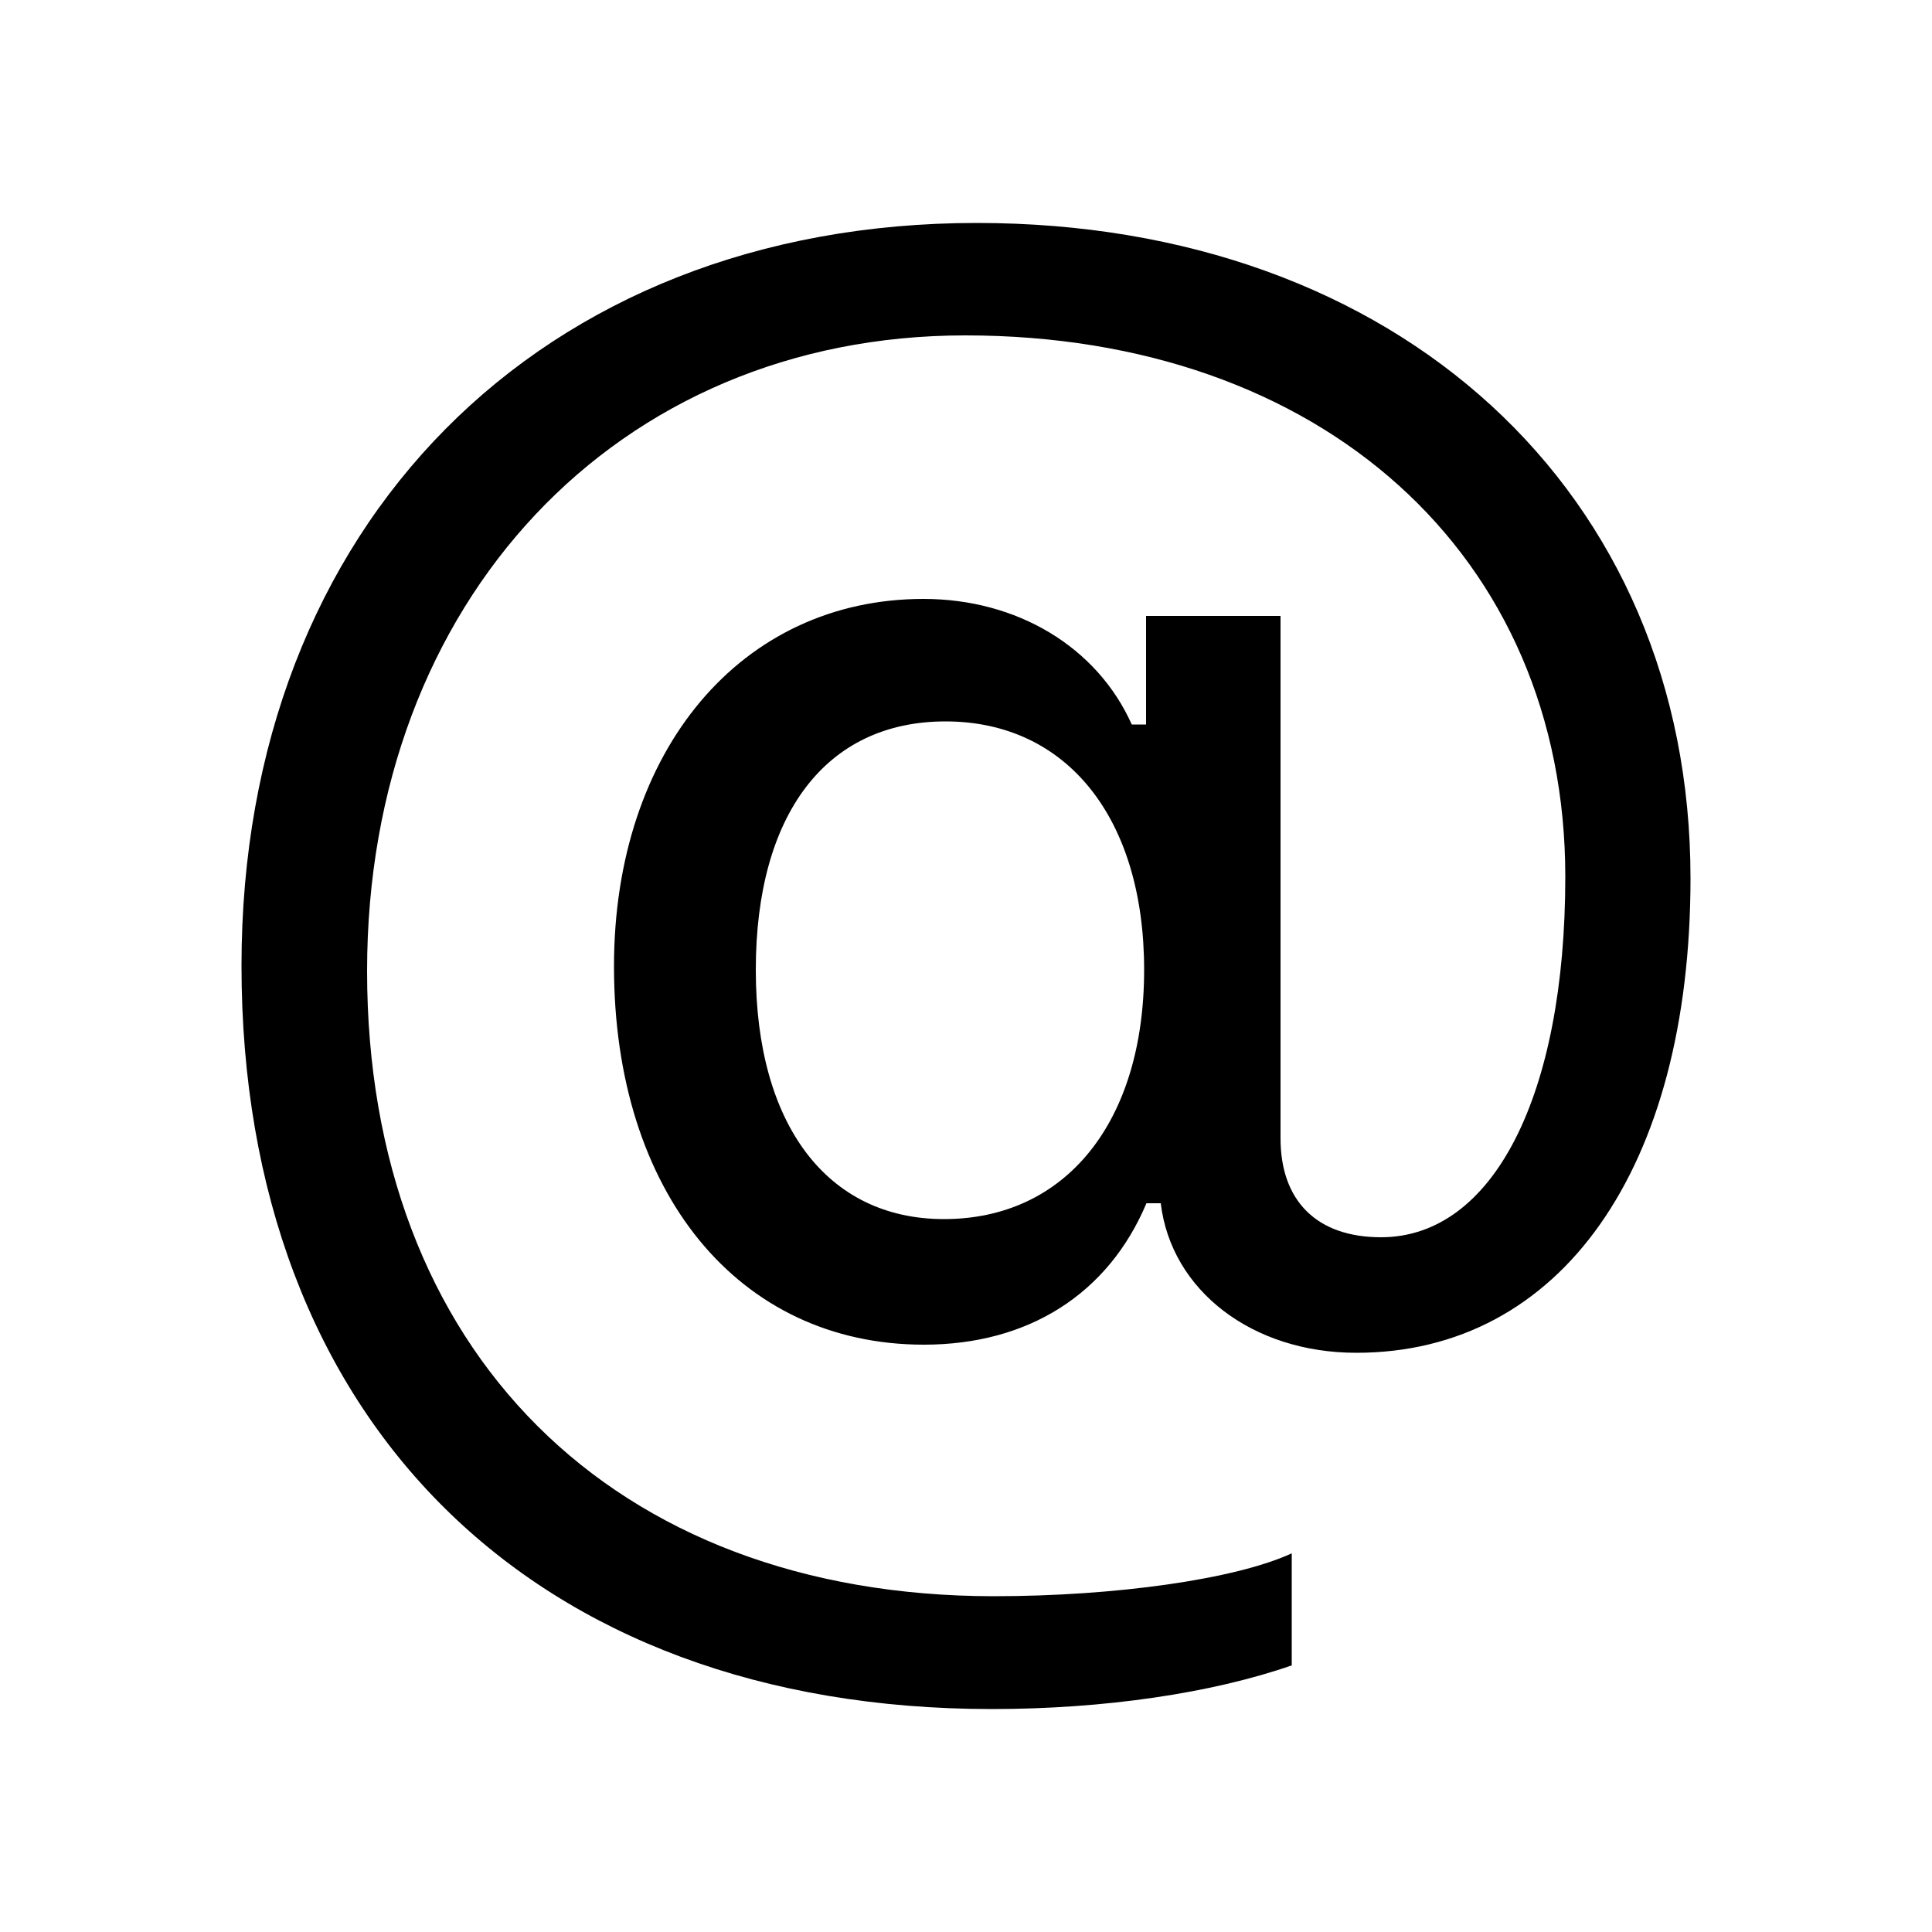
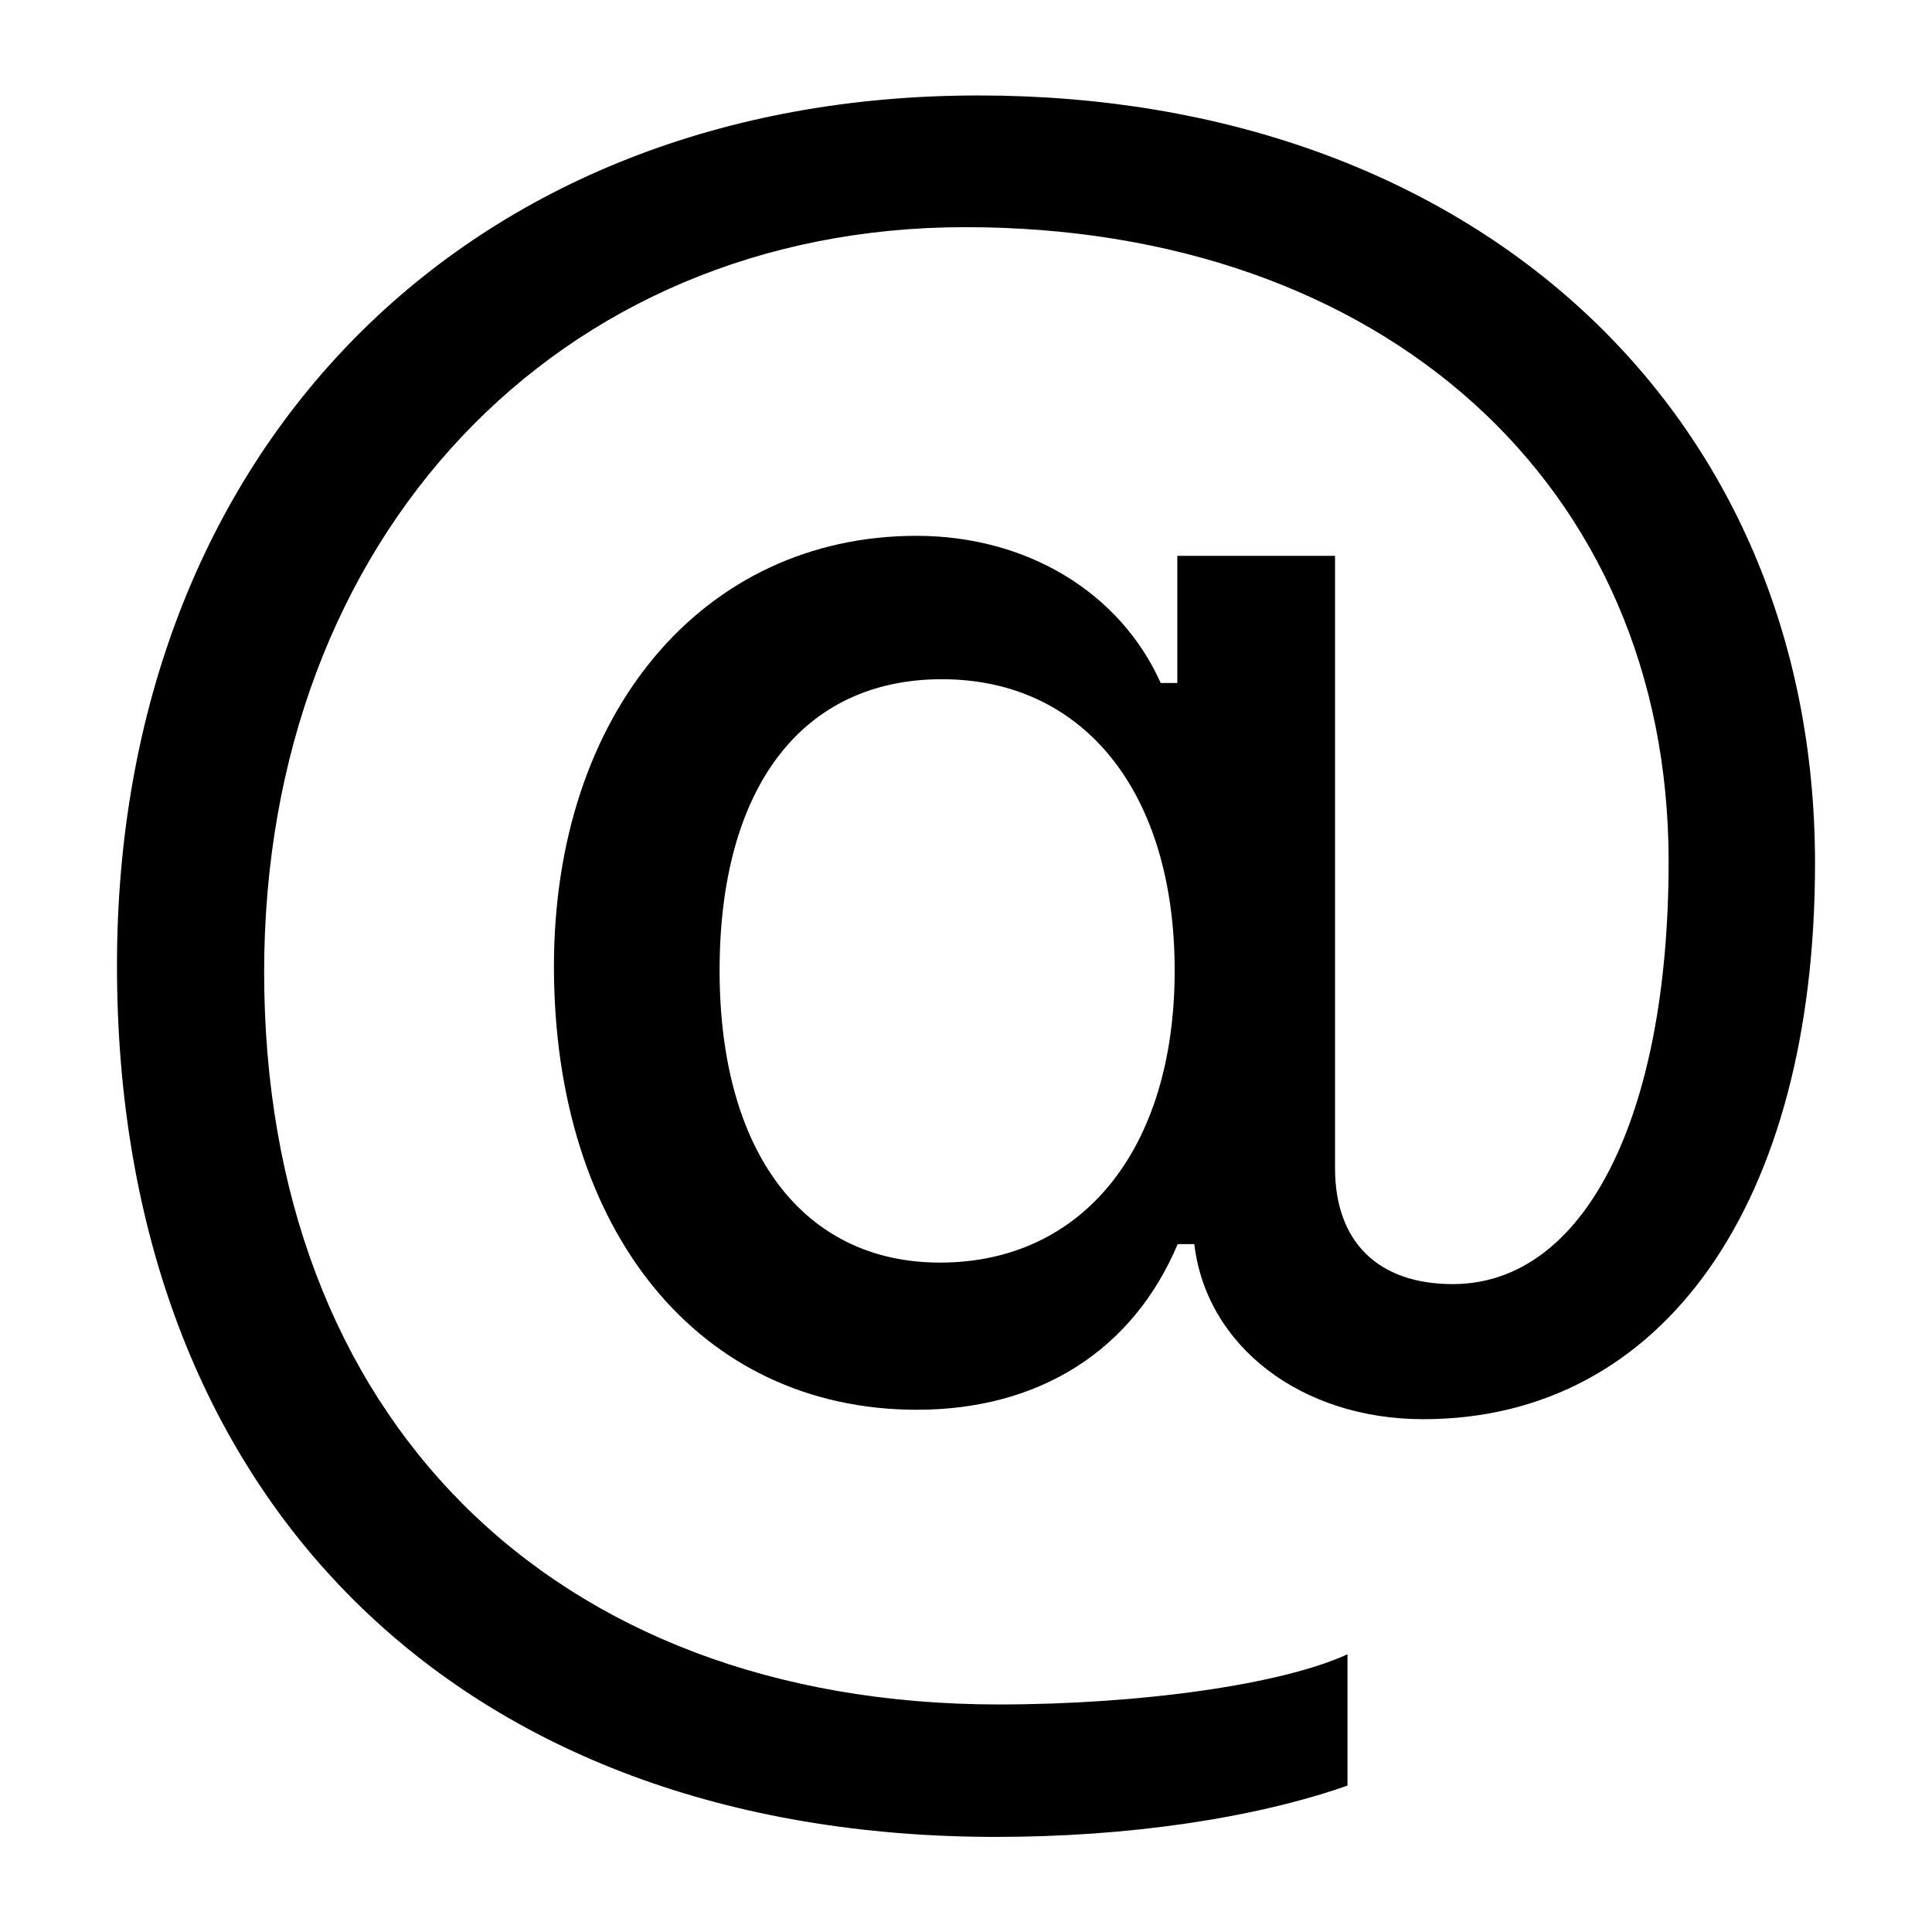
- <svg xmlns="http://www.w3.org/2000/svg" version="1.1" id="Layer_1" x="0px" y="0px" viewBox="0 0 500 500" style="enable-background:new 0 0 500 500;" xml:space="preserve">
-   <path d="M437.5,227.3c0-100-75.8-169.6-184.7-169.6c-112.9,0-190.3,78.1-190.3,192.2c0,117.7,75.3,192.4,194.2,192.4  c29,0,56.9-4.1,77.6-11.3v-29c-14.5,6.7-45.6,11.1-77.2,11.1C158.5,413,95,349.6,95,251.3c0-95.8,64.7-164.5,154.8-164.5  c92.2,0,155.3,56.9,155.3,140.1c0,56.7-18.7,93.3-47.7,93.3c-16.6,0-26-9.4-26-25.6V159.4h-34.8v28.1h-3.7  c-9-20.1-29.7-32.5-53.9-32.5c-47.2,0-80.1,39.2-80.1,95.1c0,58.5,32.2,97.9,80.2,97.9c27,0,47.7-13.1,57.6-36.6h3.7  c2.7,22.6,23.7,38.7,50.6,38.7C403.9,350.1,437.5,302.4,437.5,227.3L437.5,227.3z M195.6,251c0-40.3,18.2-64.3,49.1-64.3  c31.3,0,51.4,24.9,51.4,64.3s-20.3,64.5-51.8,64.5C214.1,315.5,195.6,291.1,195.6,251z" />
+ <svg xmlns="http://www.w3.org/2000/svg" version="1.1" id="Layer_1" x="0px" y="0px" viewBox="0 0 512 512" style="enable-background:new 0 0 512 512;" xml:space="preserve">
+   <path d="M481,228.8c0-120-91-203.5-221.6-203.5C123.9,25.2,31,119,31,255.9c0,141.2,90.4,230.9,233,230.9c34.8,0,68.3-4.9,93.1-13.6  v-34.8c-17.4,8-54.7,13.3-92.6,13.3C146.2,451.6,70,375.5,70,257.6c0-115,77.6-197.4,185.8-197.4c110.6,0,186.4,68.3,186.4,168.1  c0,68-22.4,112-57.2,112c-19.9,0-31.2-11.3-31.2-30.7V147.3h-41.8V181h-4.4c-10.8-24.1-35.6-39-64.7-39c-56.6,0-96.1,47-96.1,114.1  c0,70.2,38.6,117.5,96.2,117.5c32.4,0,57.2-15.7,69.1-43.9h4.4c3.2,27.1,28.4,46.4,60.7,46.4C440.7,376.1,481,318.9,481,228.8  L481,228.8z M190.7,257.2c0-48.4,21.8-77.2,58.9-77.2c37.6,0,61.7,29.9,61.7,77.2s-24.4,77.4-62.2,77.4  C212.9,334.6,190.7,305.3,190.7,257.2z" />
</svg>
